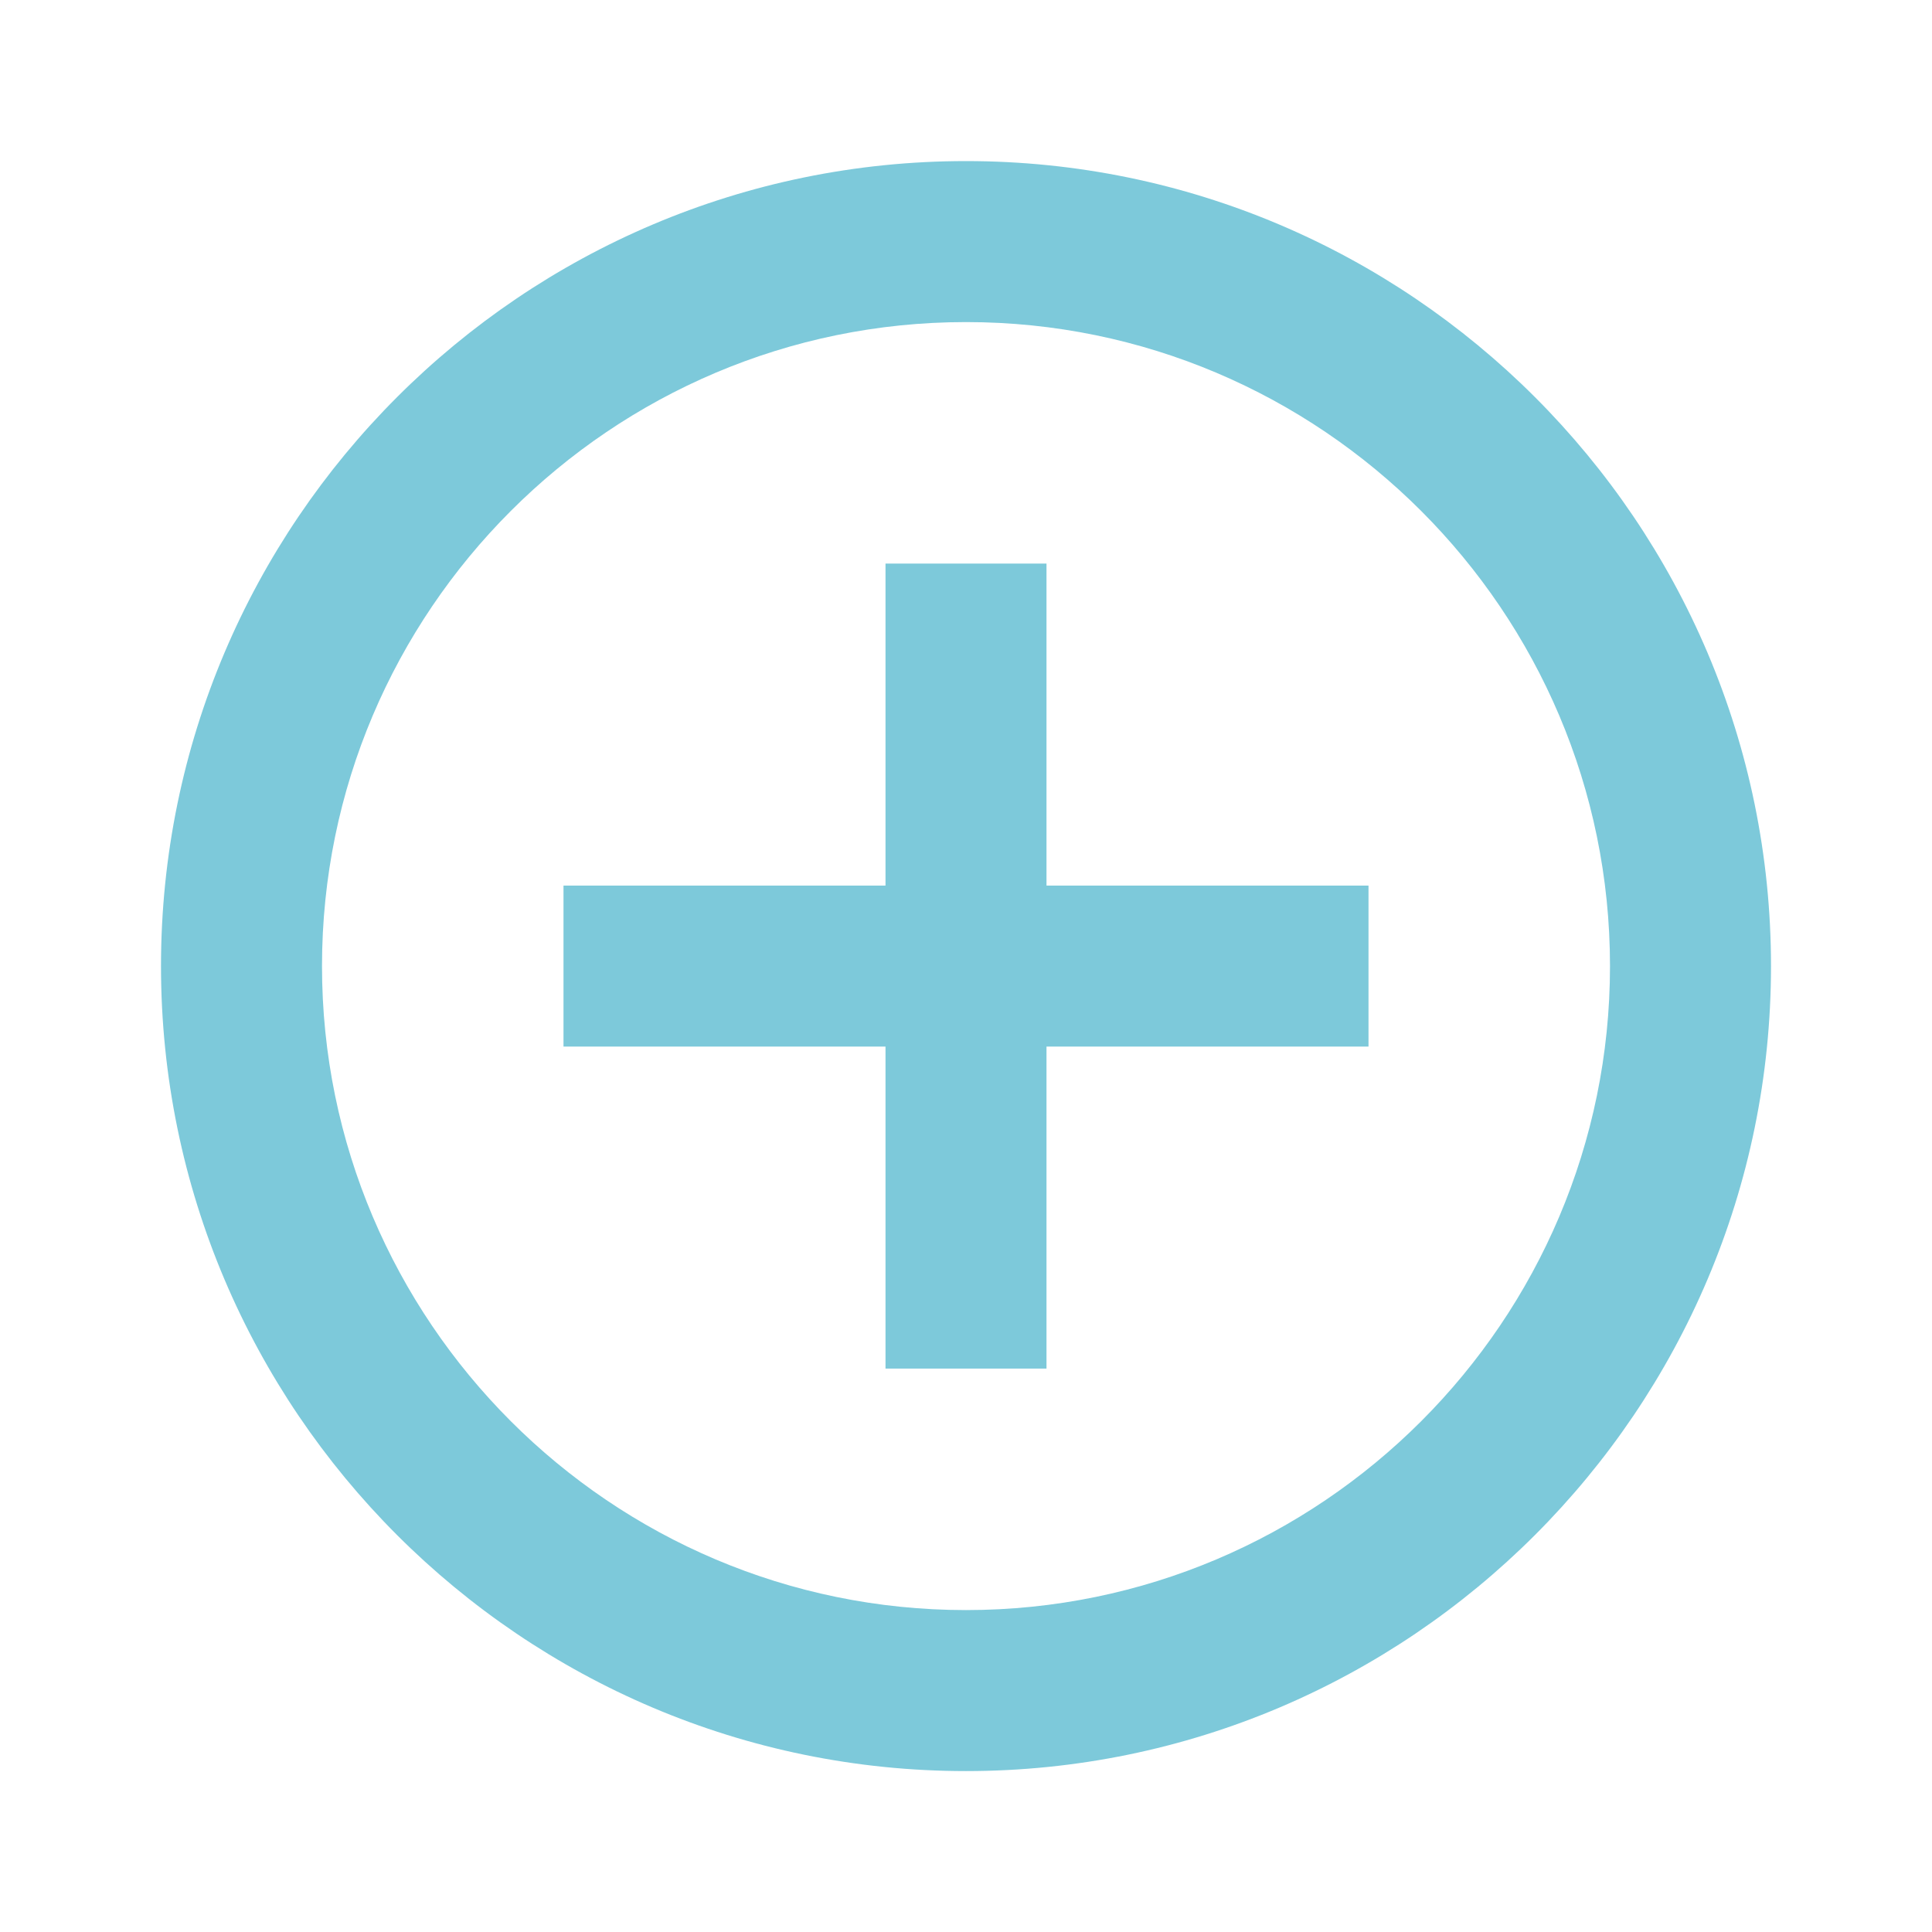
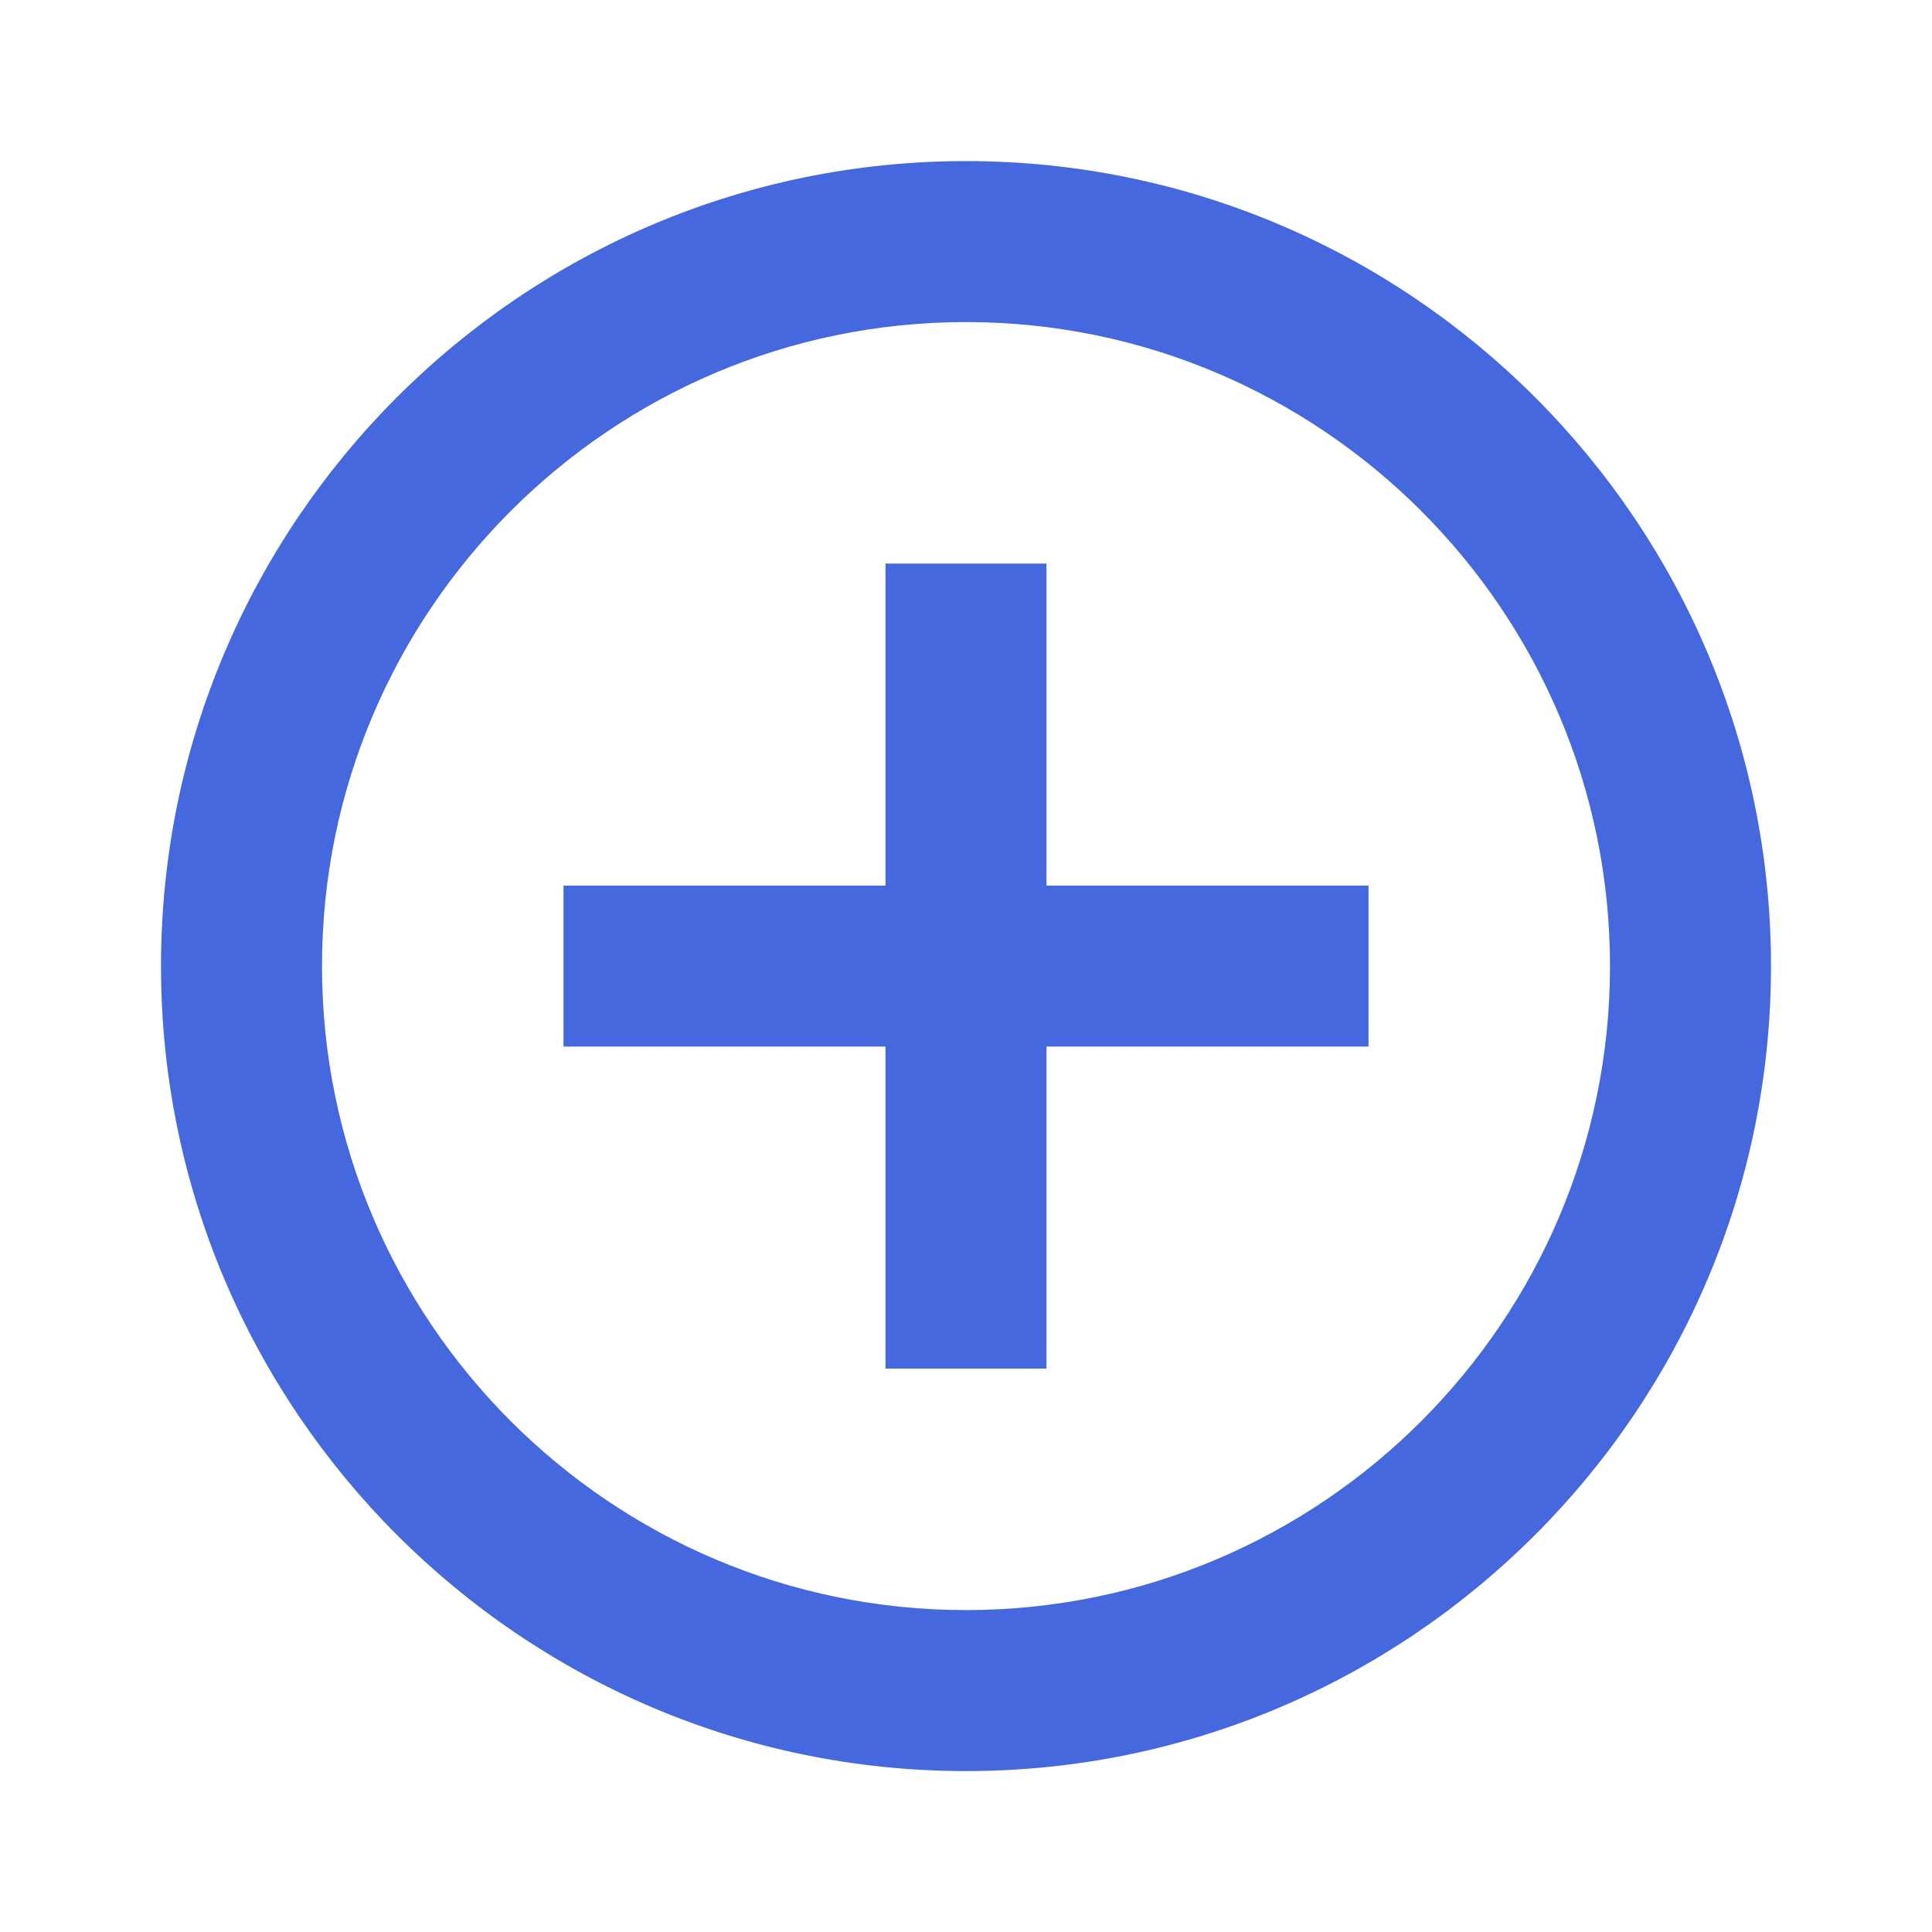
- <svg xmlns="http://www.w3.org/2000/svg" width="24" height="24" viewBox="0 0 24 24">
-   <g fill="#7DC9DA">
-     <path d="M12 2.001c-5.514 0-10 4.486-10 10s4.486 10 10 10 10-4.486 10-10-4.486-10-10-10zm0 18c-4.411 0-8-3.589-8-8s3.589-8 8-8 8 3.589 8 8-3.589 8-8 8z" />
+ <svg xmlns="http://www.w3.org/2000/svg" width="24" height="24">
+   <g fill="#4668df">
+     <path d="M12 2.001c-5.514 0-10 4.486-10 10s4.486 10 10 10 10-4.486 10-10-4.486-10-10-10Zm0 18c-4.411 0-8-3.589-8-8s3.589-8 8-8 8 3.589 8 8-3.589 8-8 8Z" />
    <path d="M13 7.001h-2v4H7v2h4v4h2v-4h4v-2h-4z" />
  </g>
</svg>
